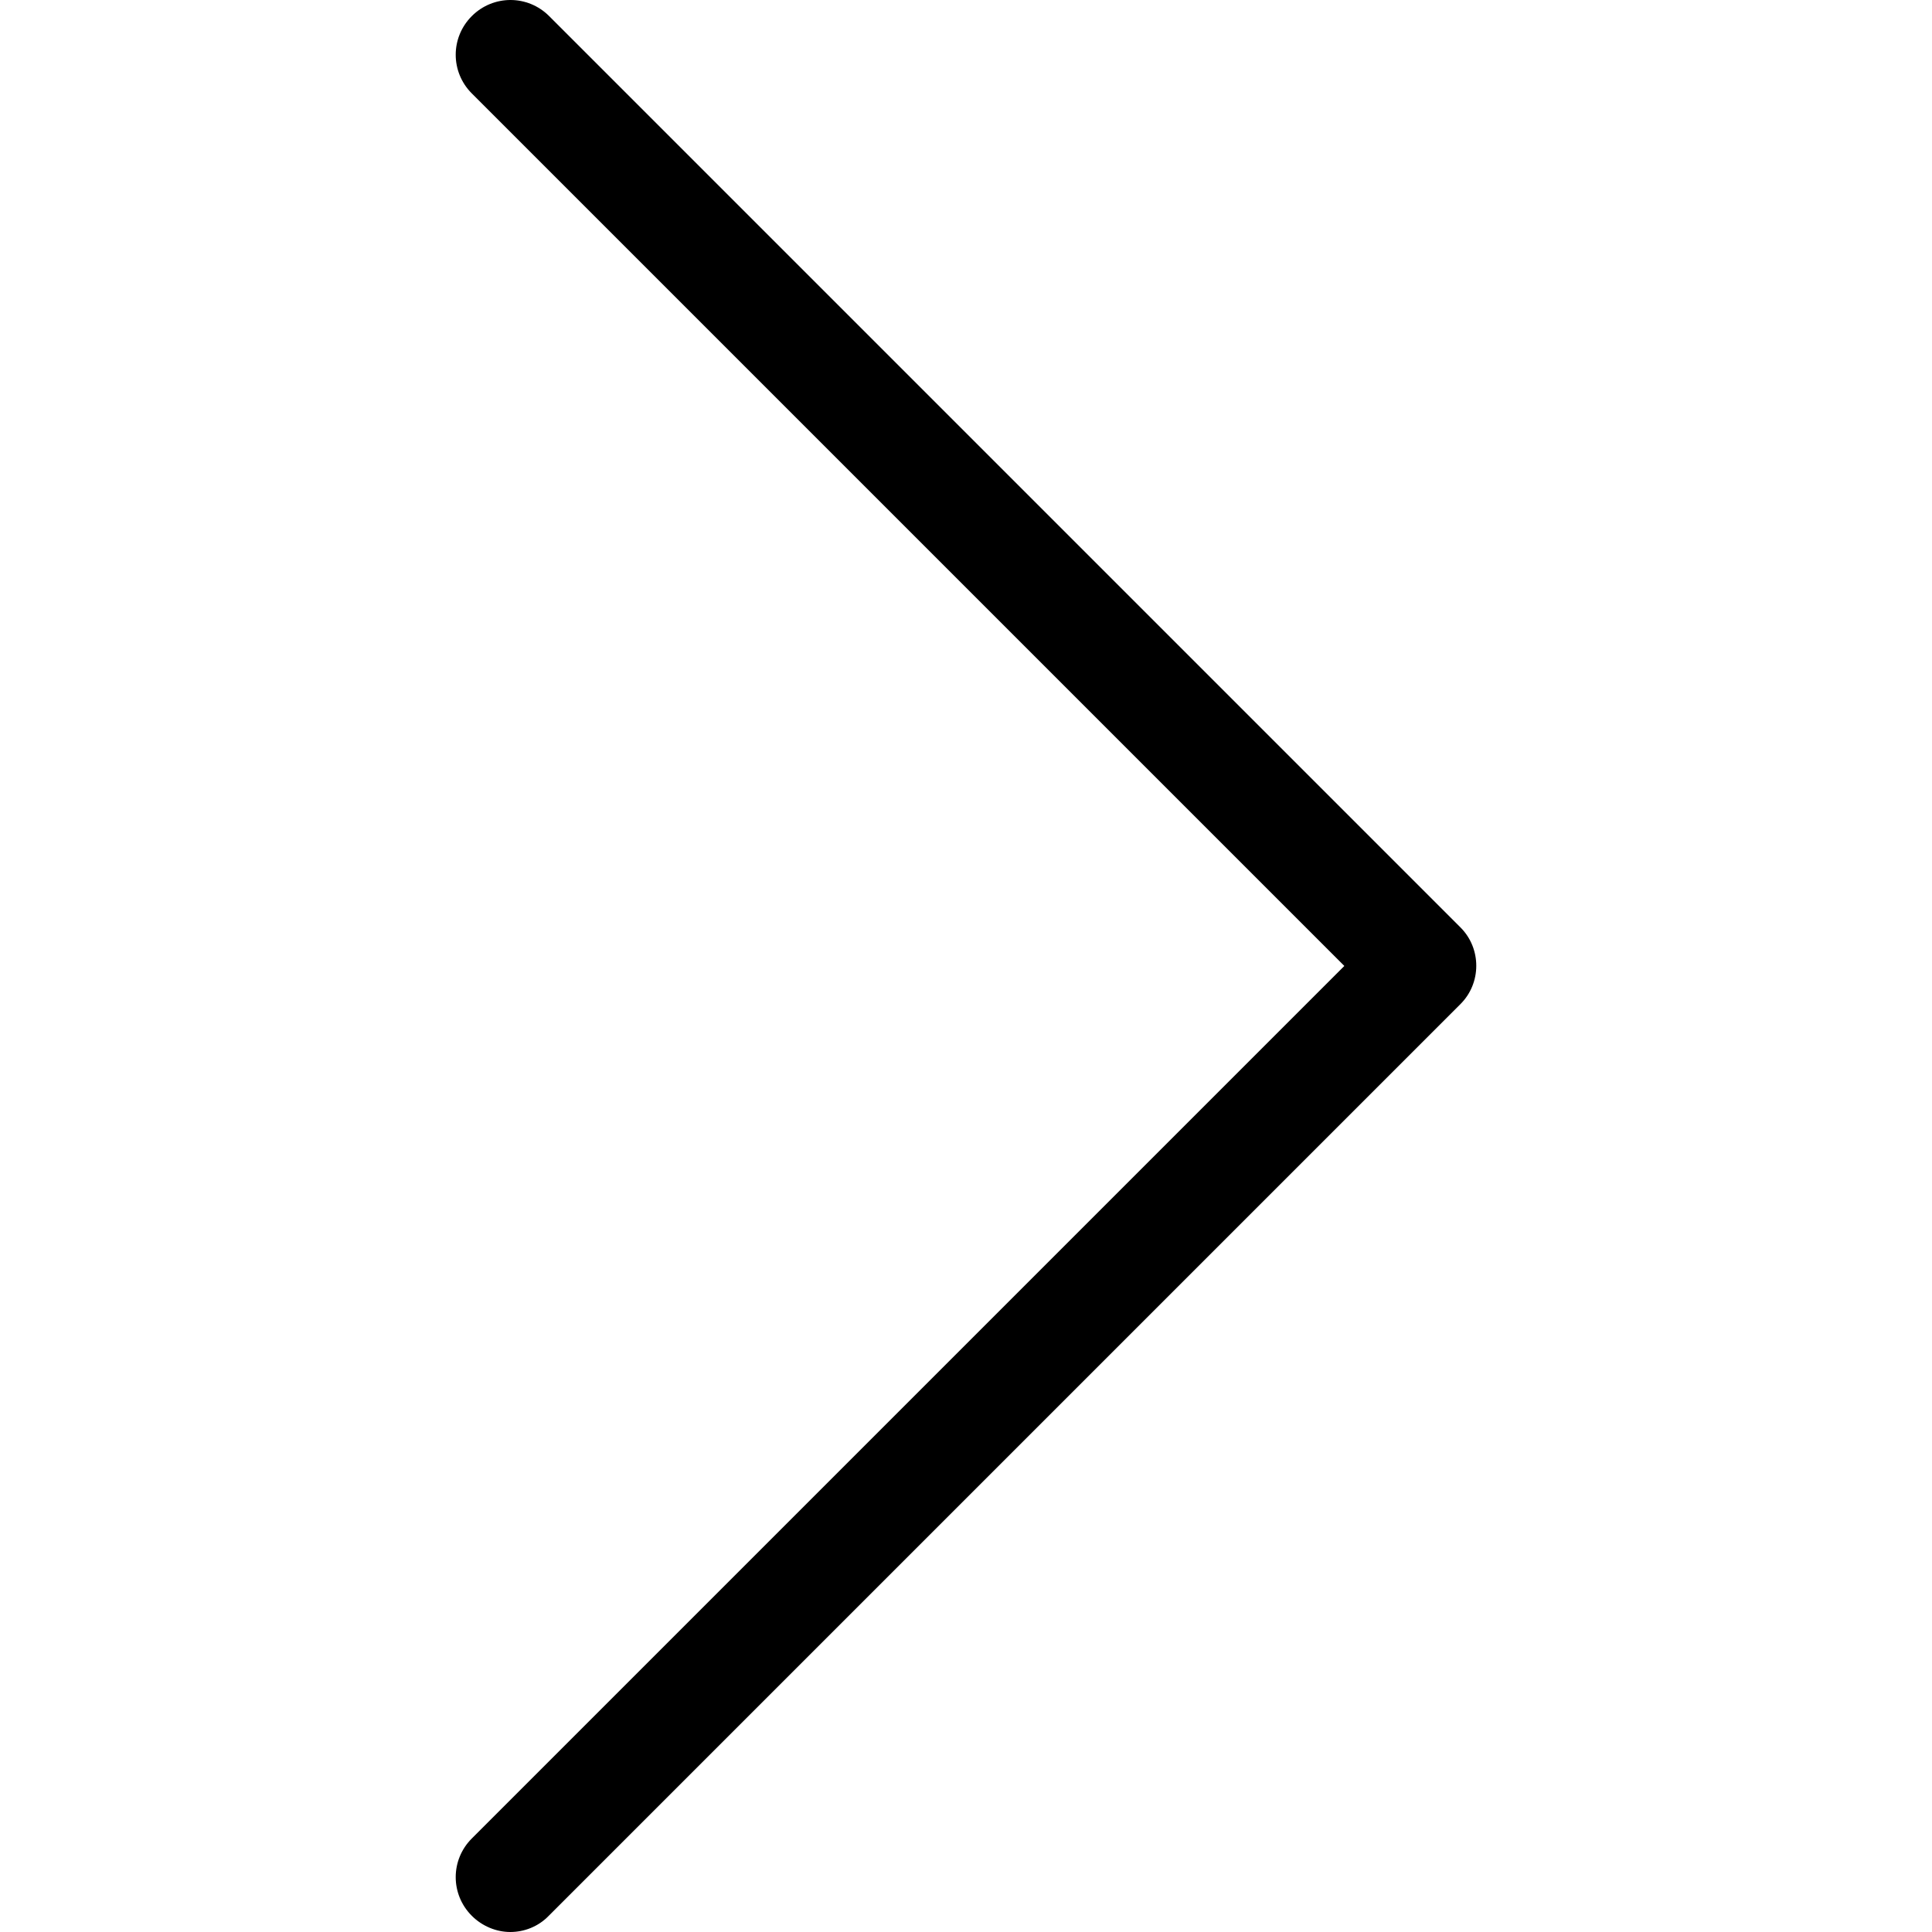
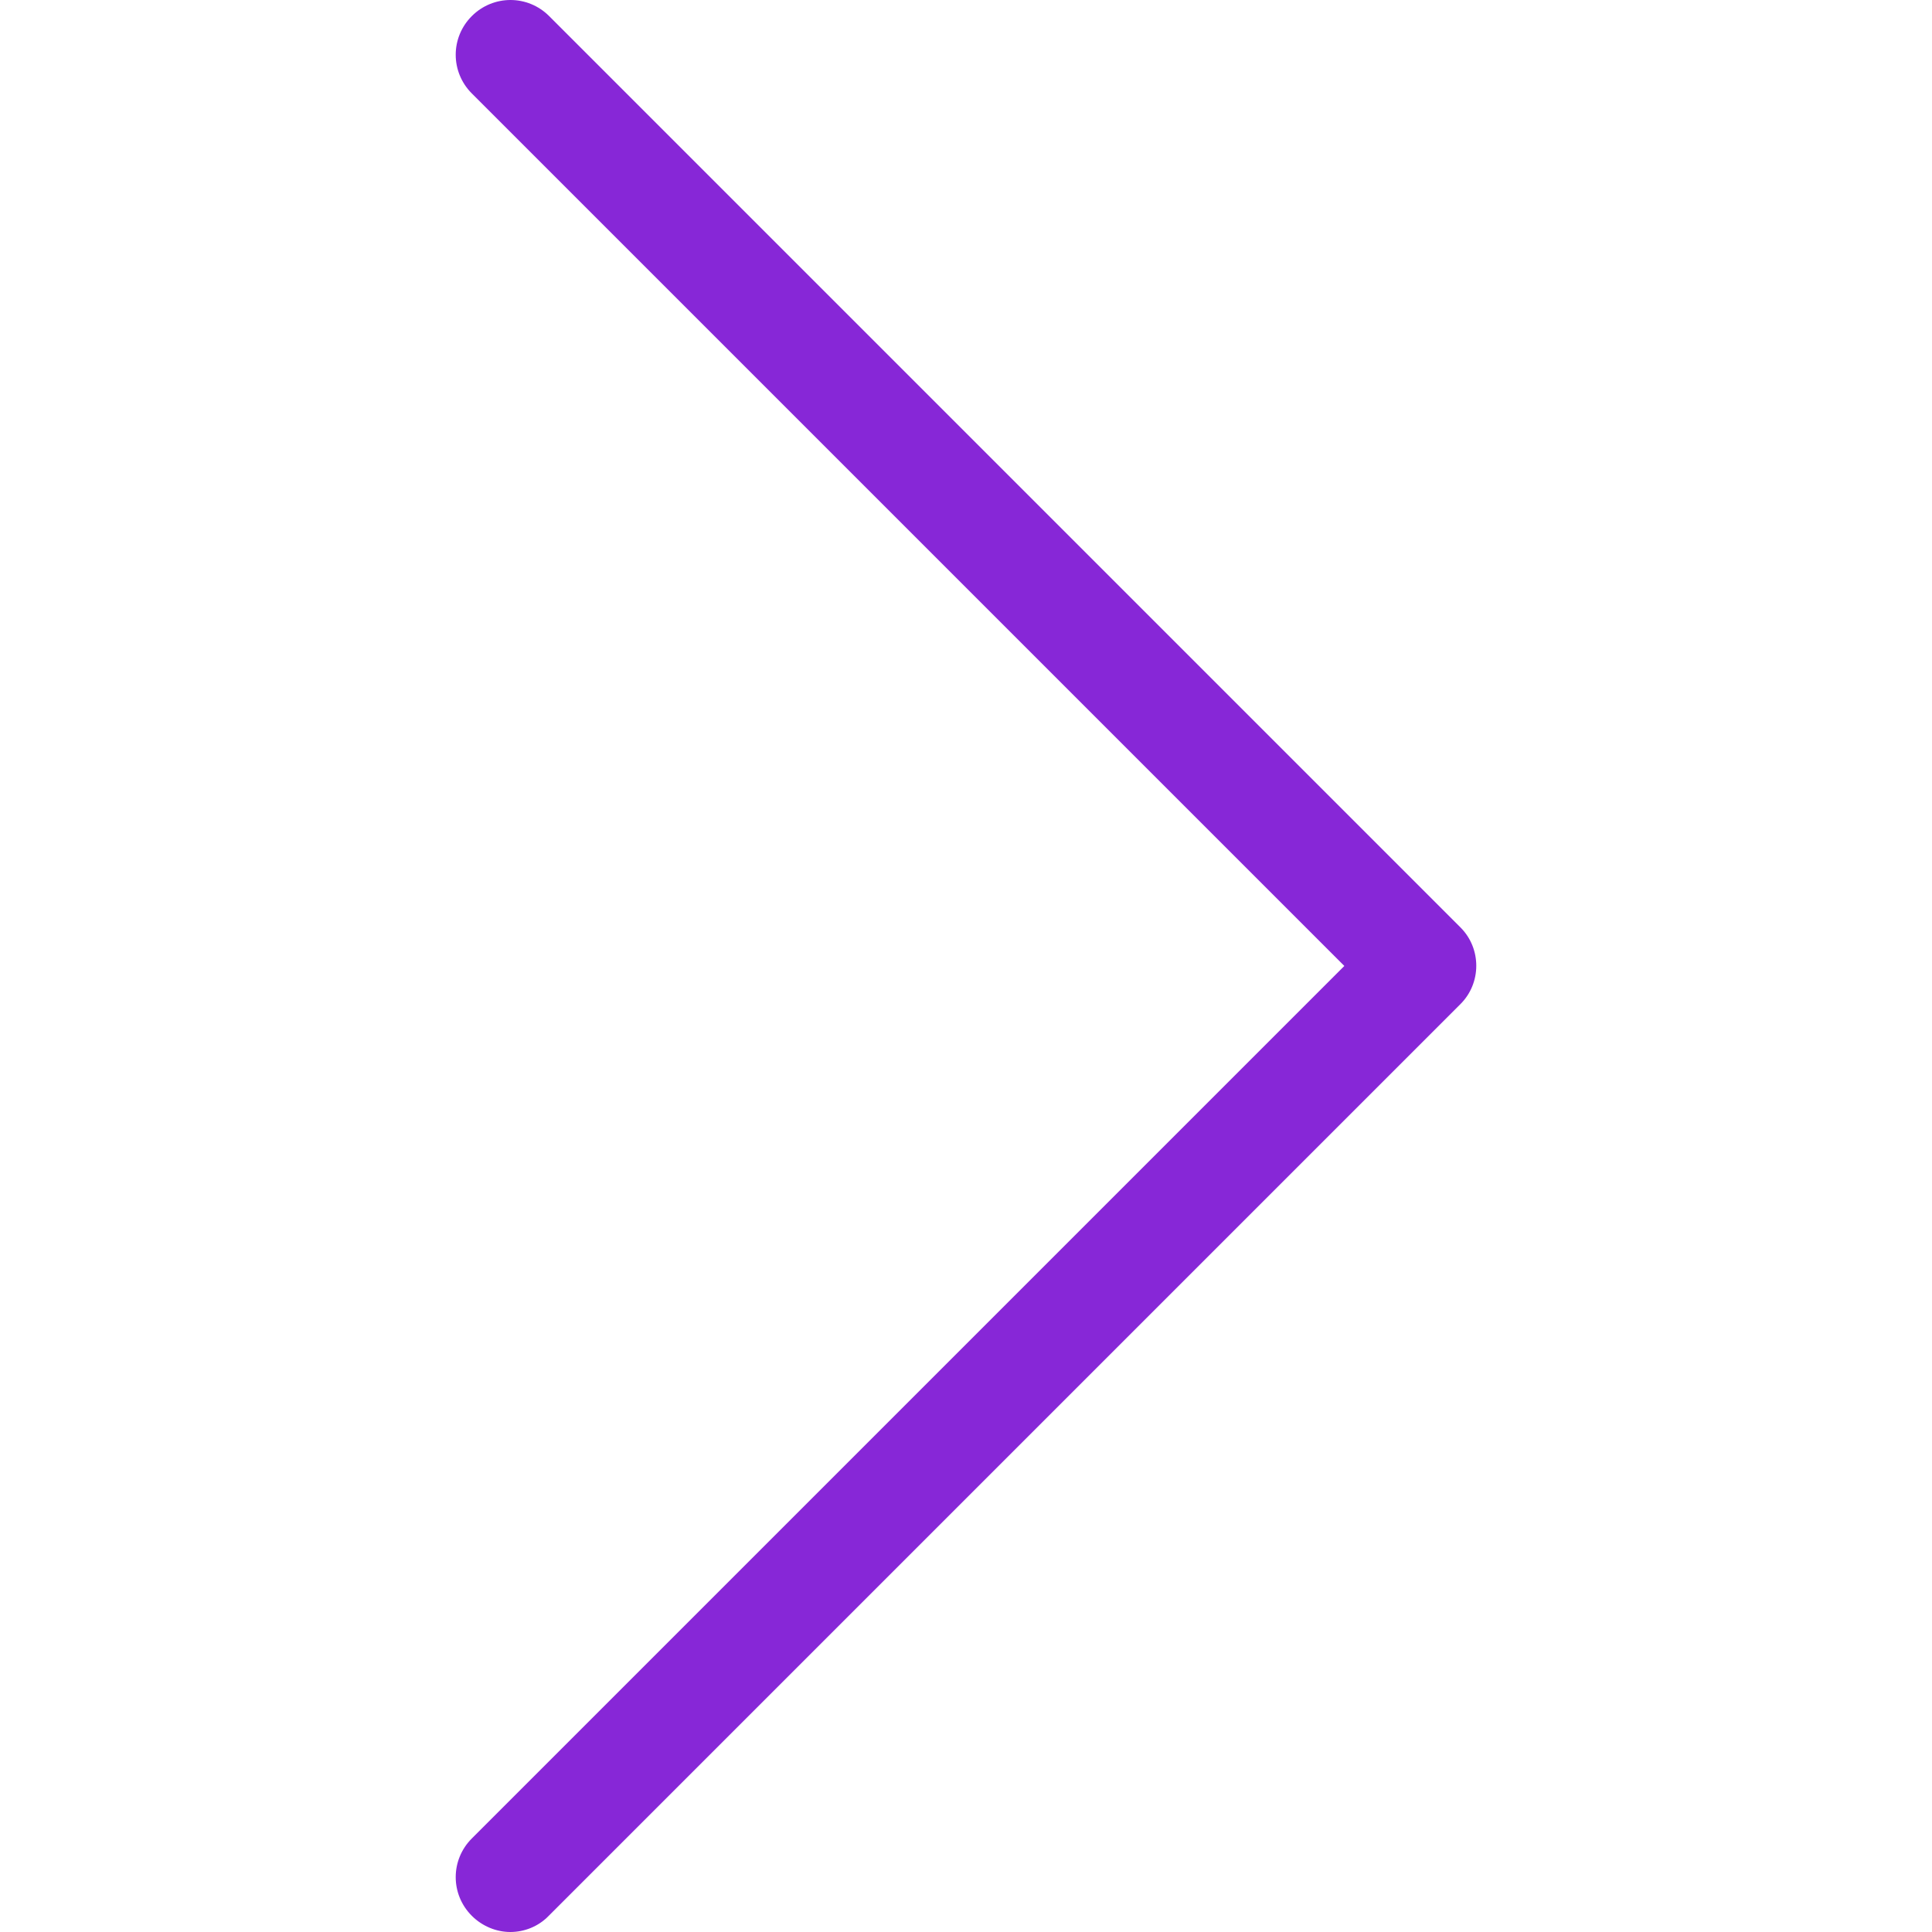
<svg xmlns="http://www.w3.org/2000/svg" viewBox="0 0 477.175 477.175" width="512" height="512">
-   <path d="M360.73 229.075l-225.1-225.1c-5.3-5.3-13.8-5.3-19.1 0s-5.3 13.8 0 19.1l215.5 215.5-215.5 215.5c-5.3 5.3-5.3 13.8 0 19.1 2.6 2.6 6.1 4 9.5 4 3.4 0 6.9-1.3 9.5-4l225.1-225.1c5.3-5.2 5.3-13.8.1-19z" fill="$base_color" />
+   <path d="M360.73 229.075l-225.1-225.1c-5.3-5.3-13.8-5.3-19.1 0s-5.3 13.8 0 19.1l215.5 215.5-215.5 215.5c-5.3 5.3-5.3 13.8 0 19.1 2.6 2.6 6.1 4 9.5 4 3.4 0 6.9-1.3 9.5-4l225.1-225.1c5.3-5.2 5.3-13.8.1-19z" fill="#8727d7" />
</svg>
